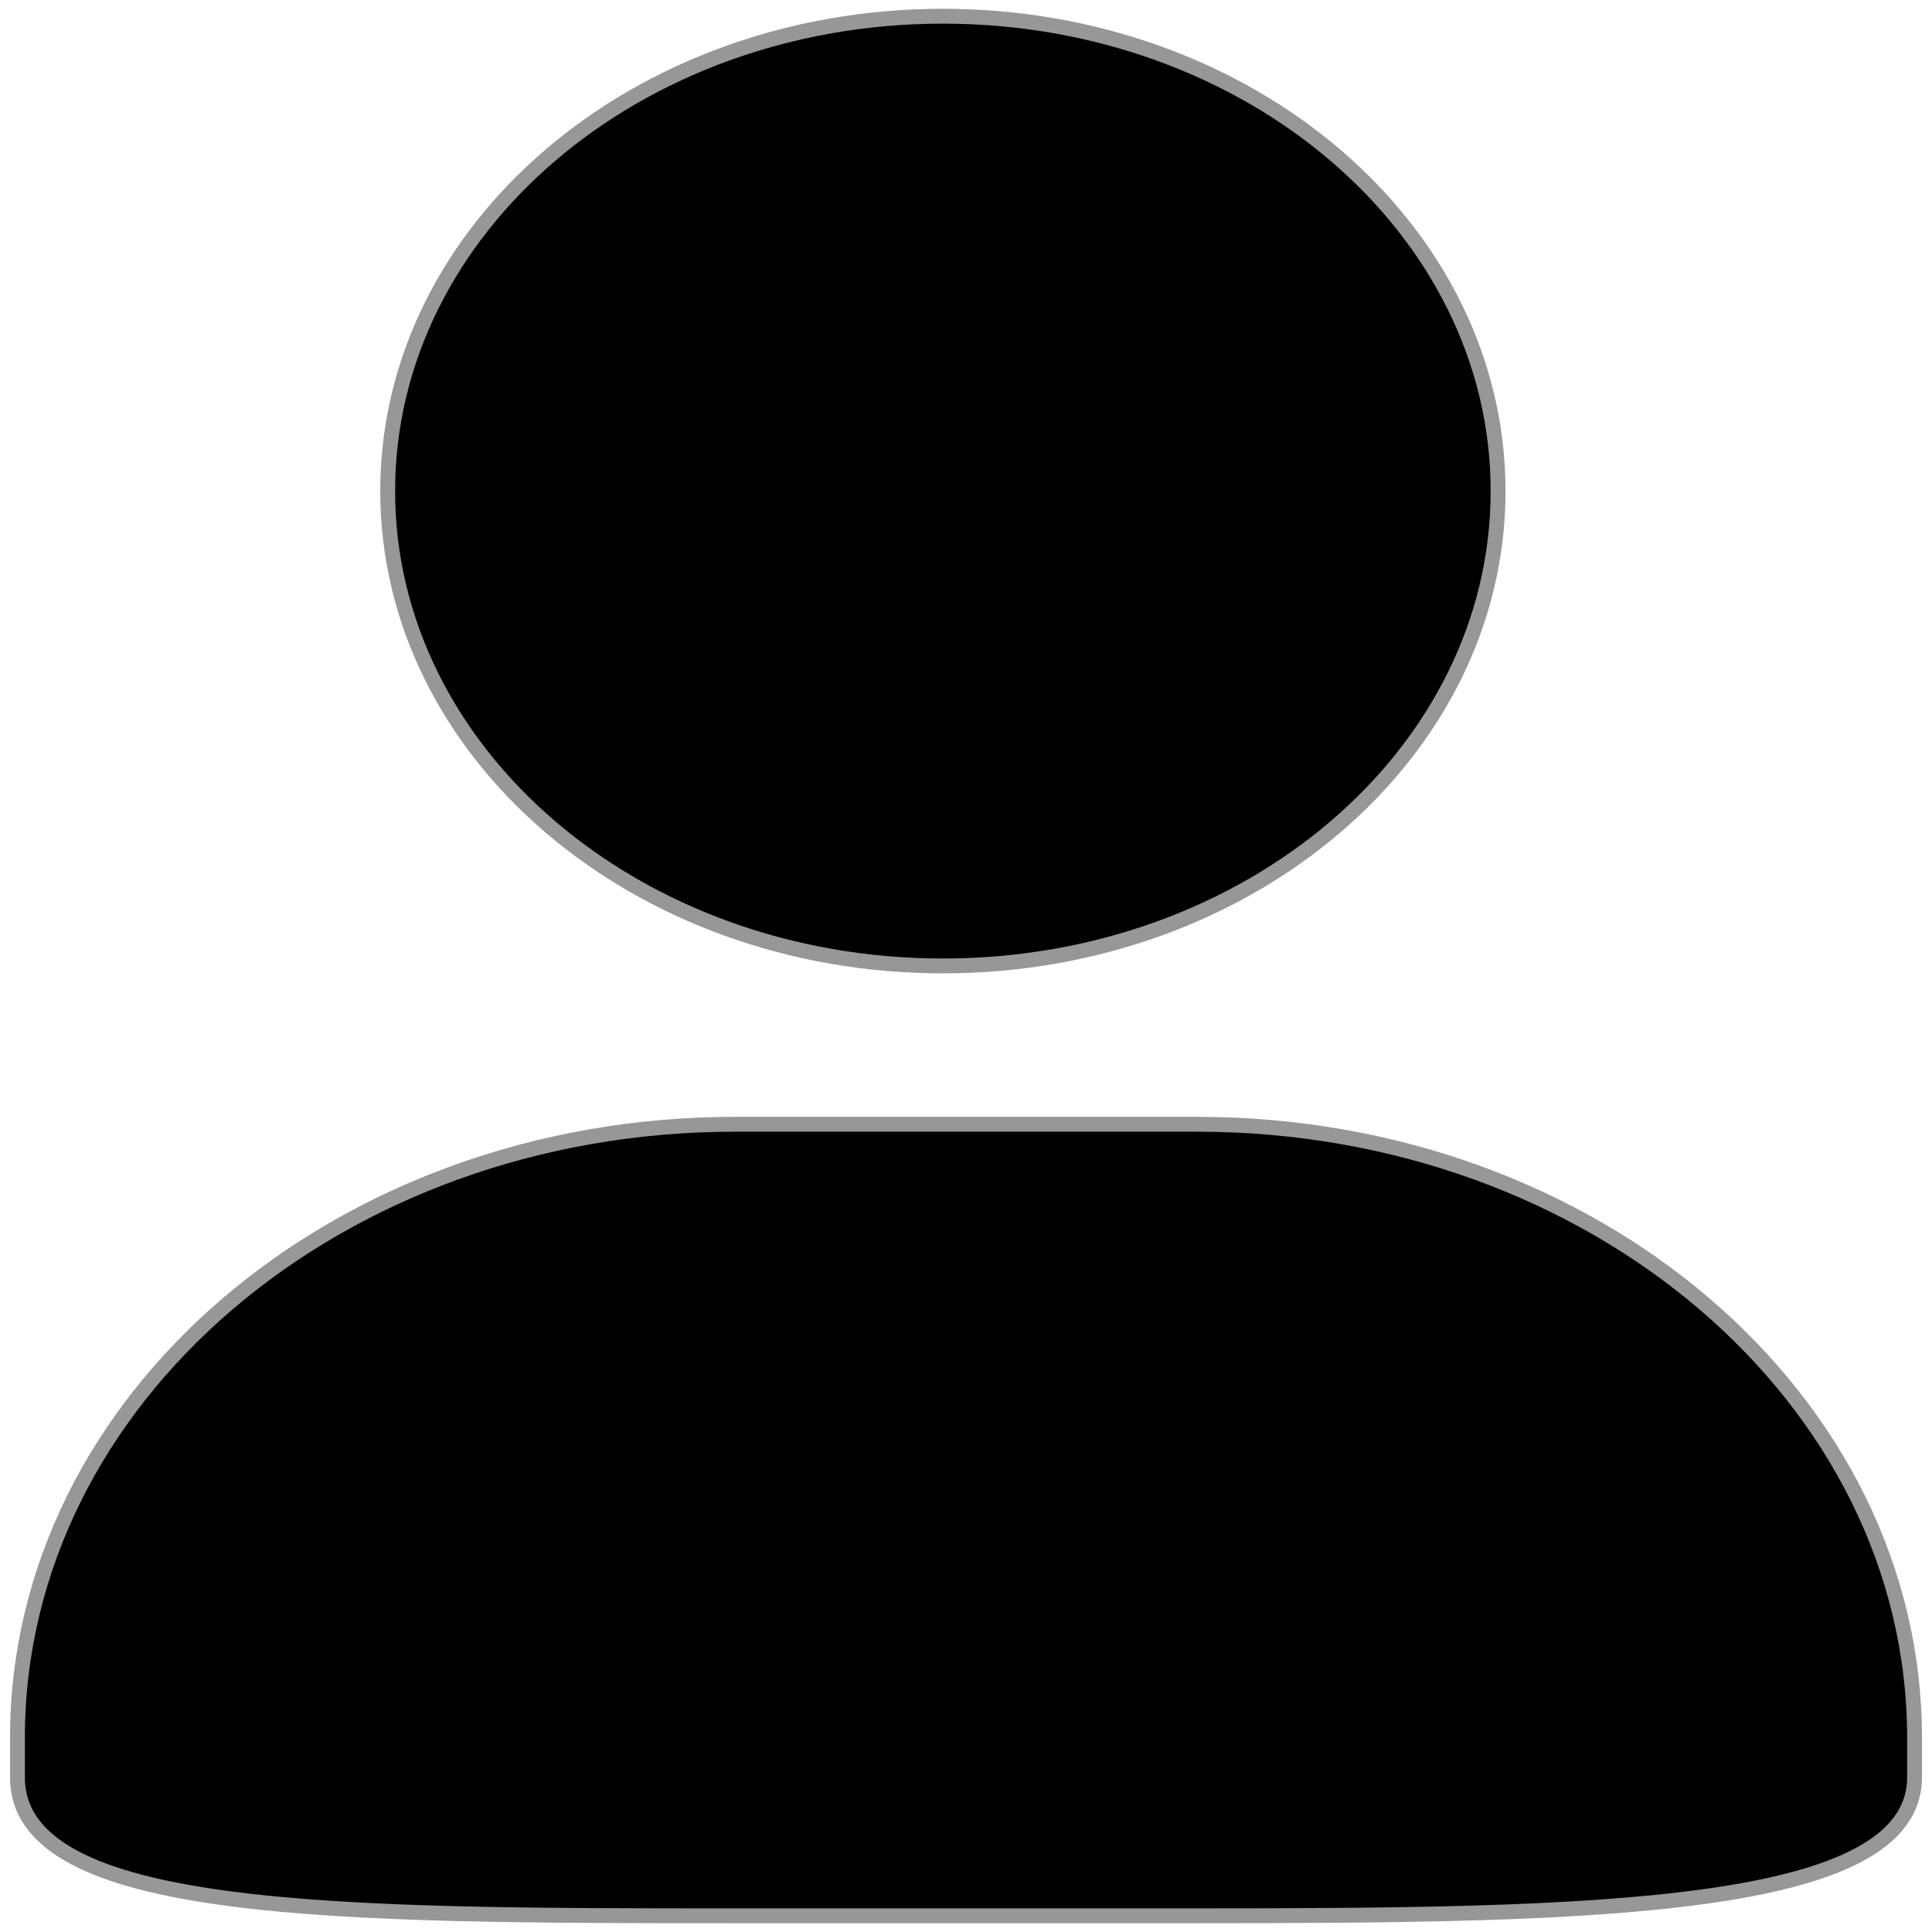
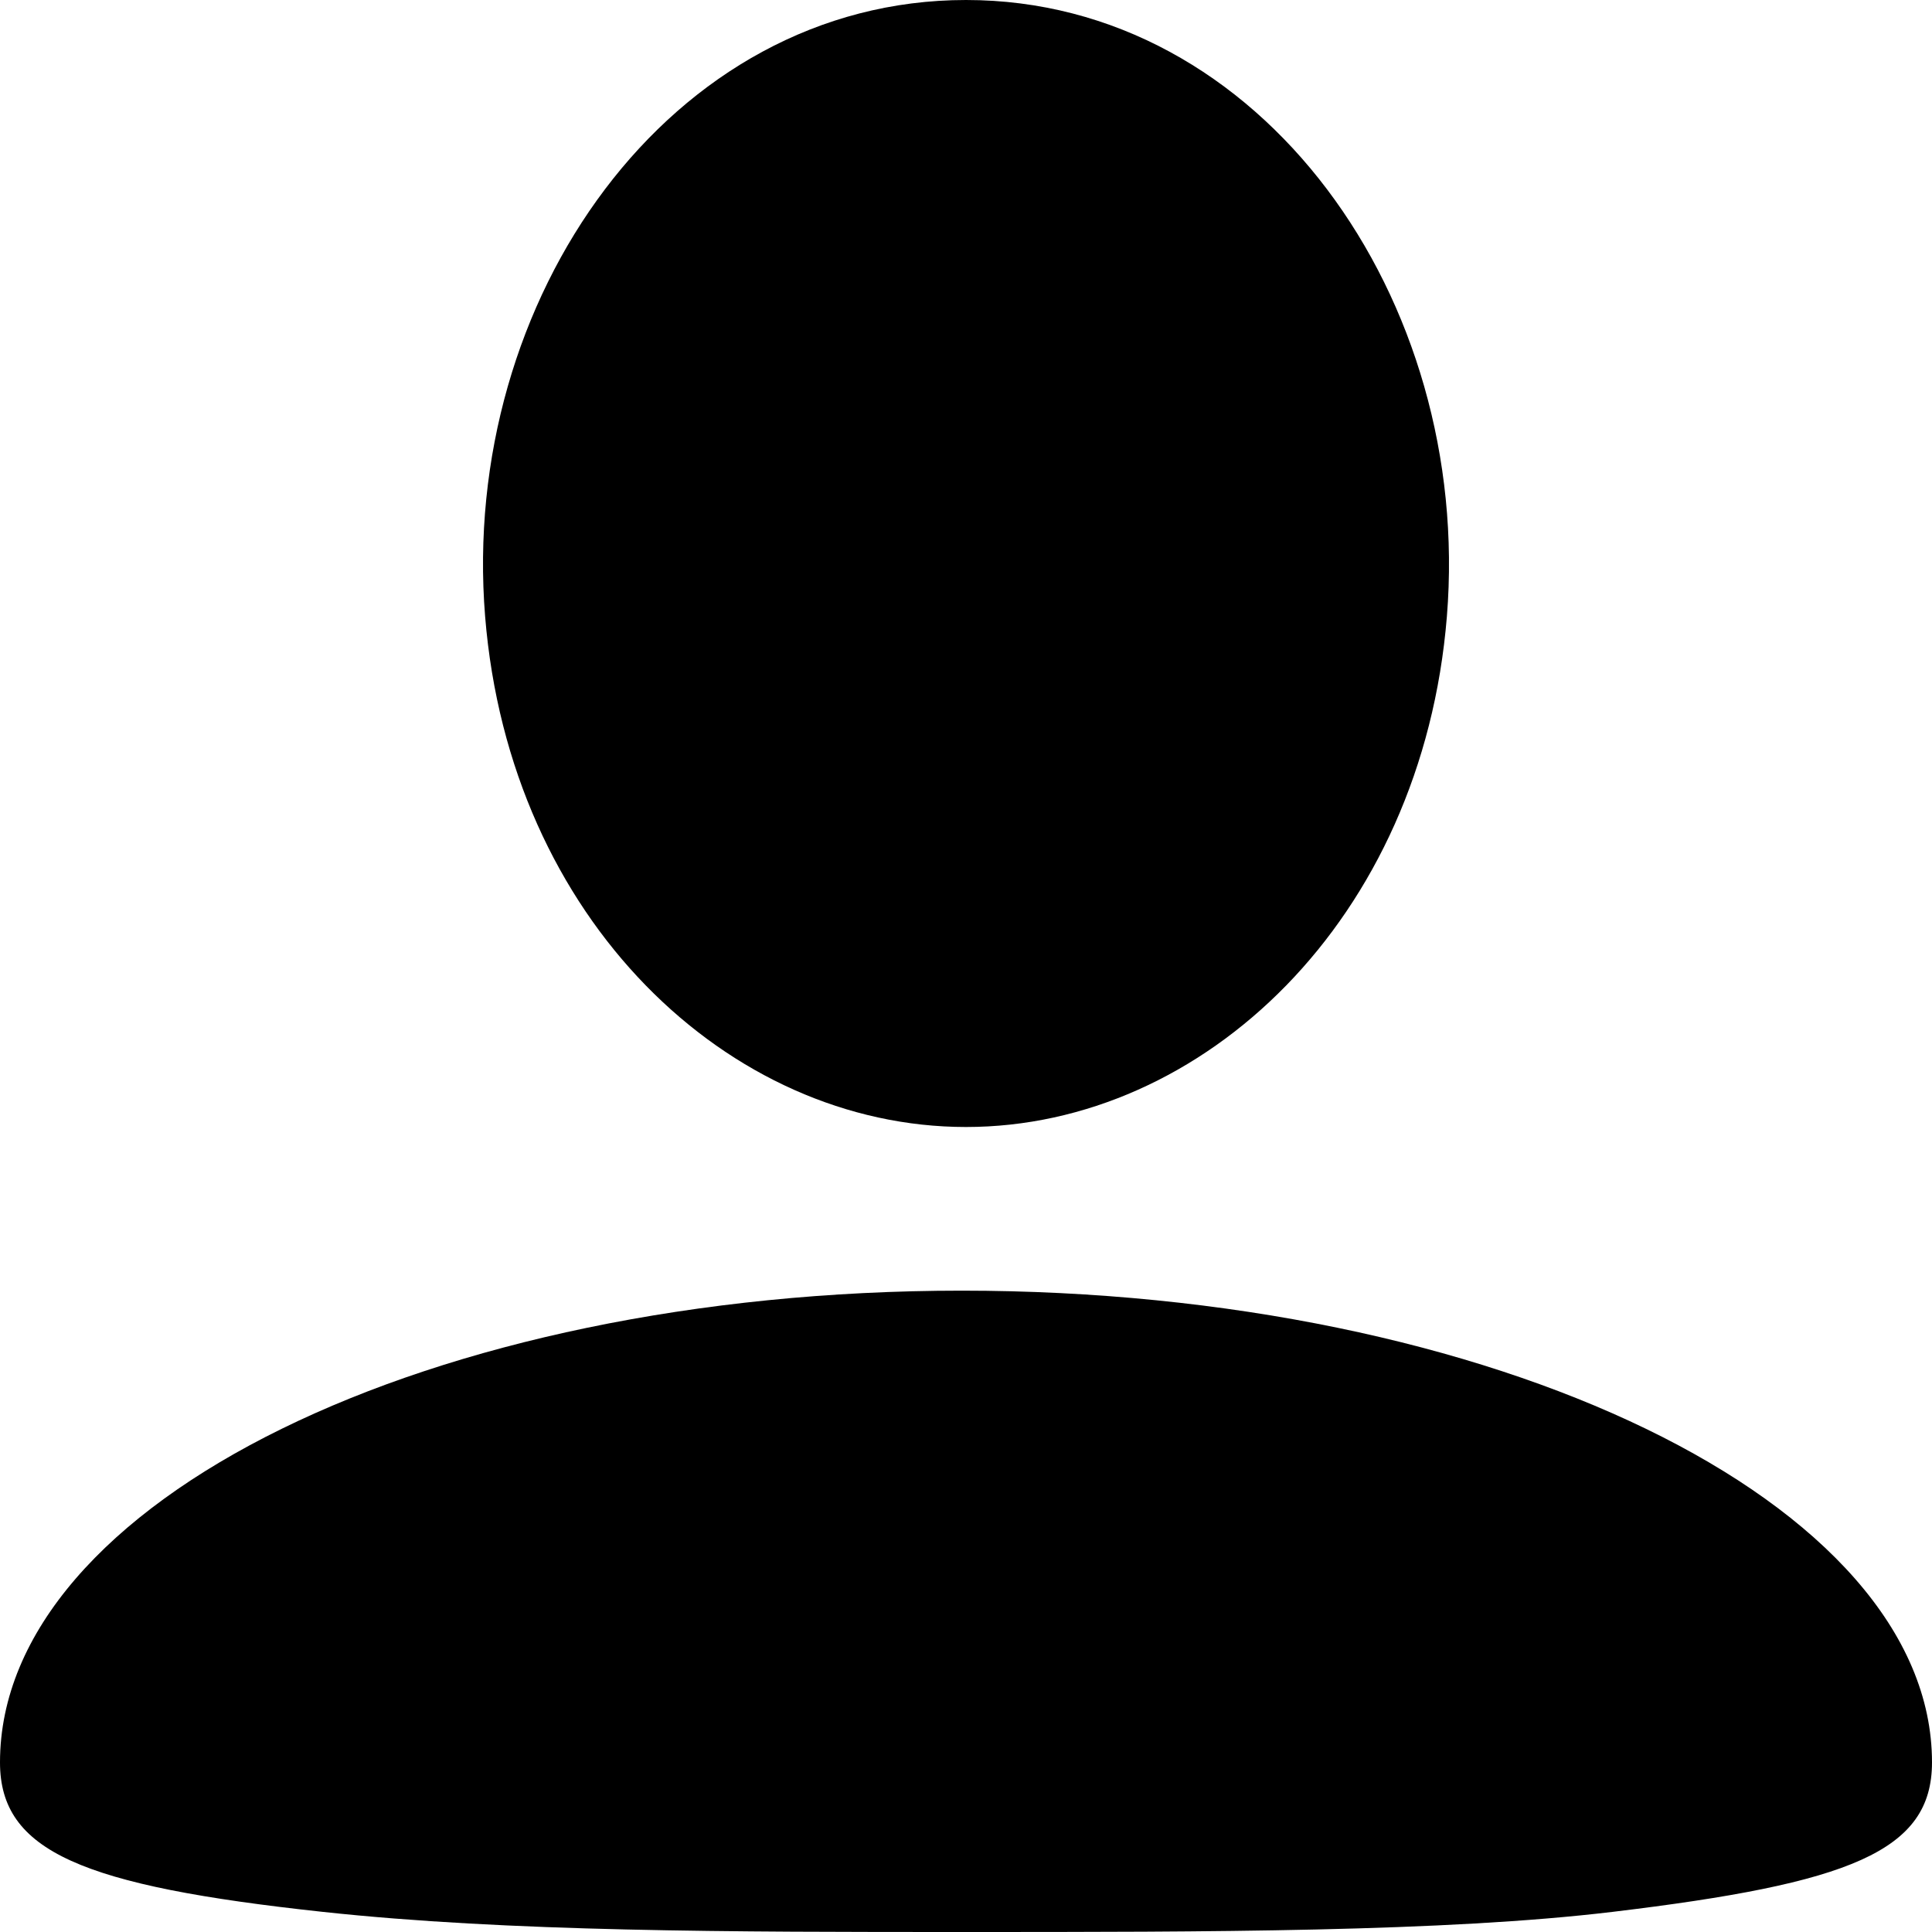
- <svg xmlns="http://www.w3.org/2000/svg" width="130" height="130">
-   <path d="M63.444 64.996c20.633 0 37.359-14.308 37.359-31.953 0-17.649-16.726-31.952-37.359-31.952-20.631 0-37.36 14.303-37.358 31.952 0 17.645 16.727 31.953 37.359 31.953zM80.57 75.65H49.434c-26.652 0-48.26 18.477-48.26 41.27v2.664c0 9.316 21.608 9.325 48.26 9.325H80.57c26.649 0 48.256-.344 48.256-9.325v-2.663c0-22.794-21.605-41.271-48.256-41.271z" stroke="#979797" />
+ <svg xmlns="http://www.w3.org/2000/svg" t="1560406638679" class="icon" style="" viewBox="0 0 1024 1024" version="1.1" p-id="1569" width="200" height="200">
+   <defs>
+     <style type="text/css" />
+   </defs>
+   <path d="M511.997 597.333c125.778 0 241.87-109.881 254.883-270.586C780.487 158.596 668.816 0 511.997 0 355.184 0 243.506 158.596 257.124 326.747 270.131 487.452 386.225 597.333 511.997 597.333zM509.719 684.073C228.208 684.073 0 796.019 0 934.112c0 47.221 43.411 65.423 171.081 79.221C269.777 1024 387.61 1024 512 1024c127.414 0 253.777 0 342.675-10.667 125.756-15.09 169.325-32 169.325-79.221C1024 796.019 791.22 684.073 509.719 684.073z" p-id="1570" />
</svg>
